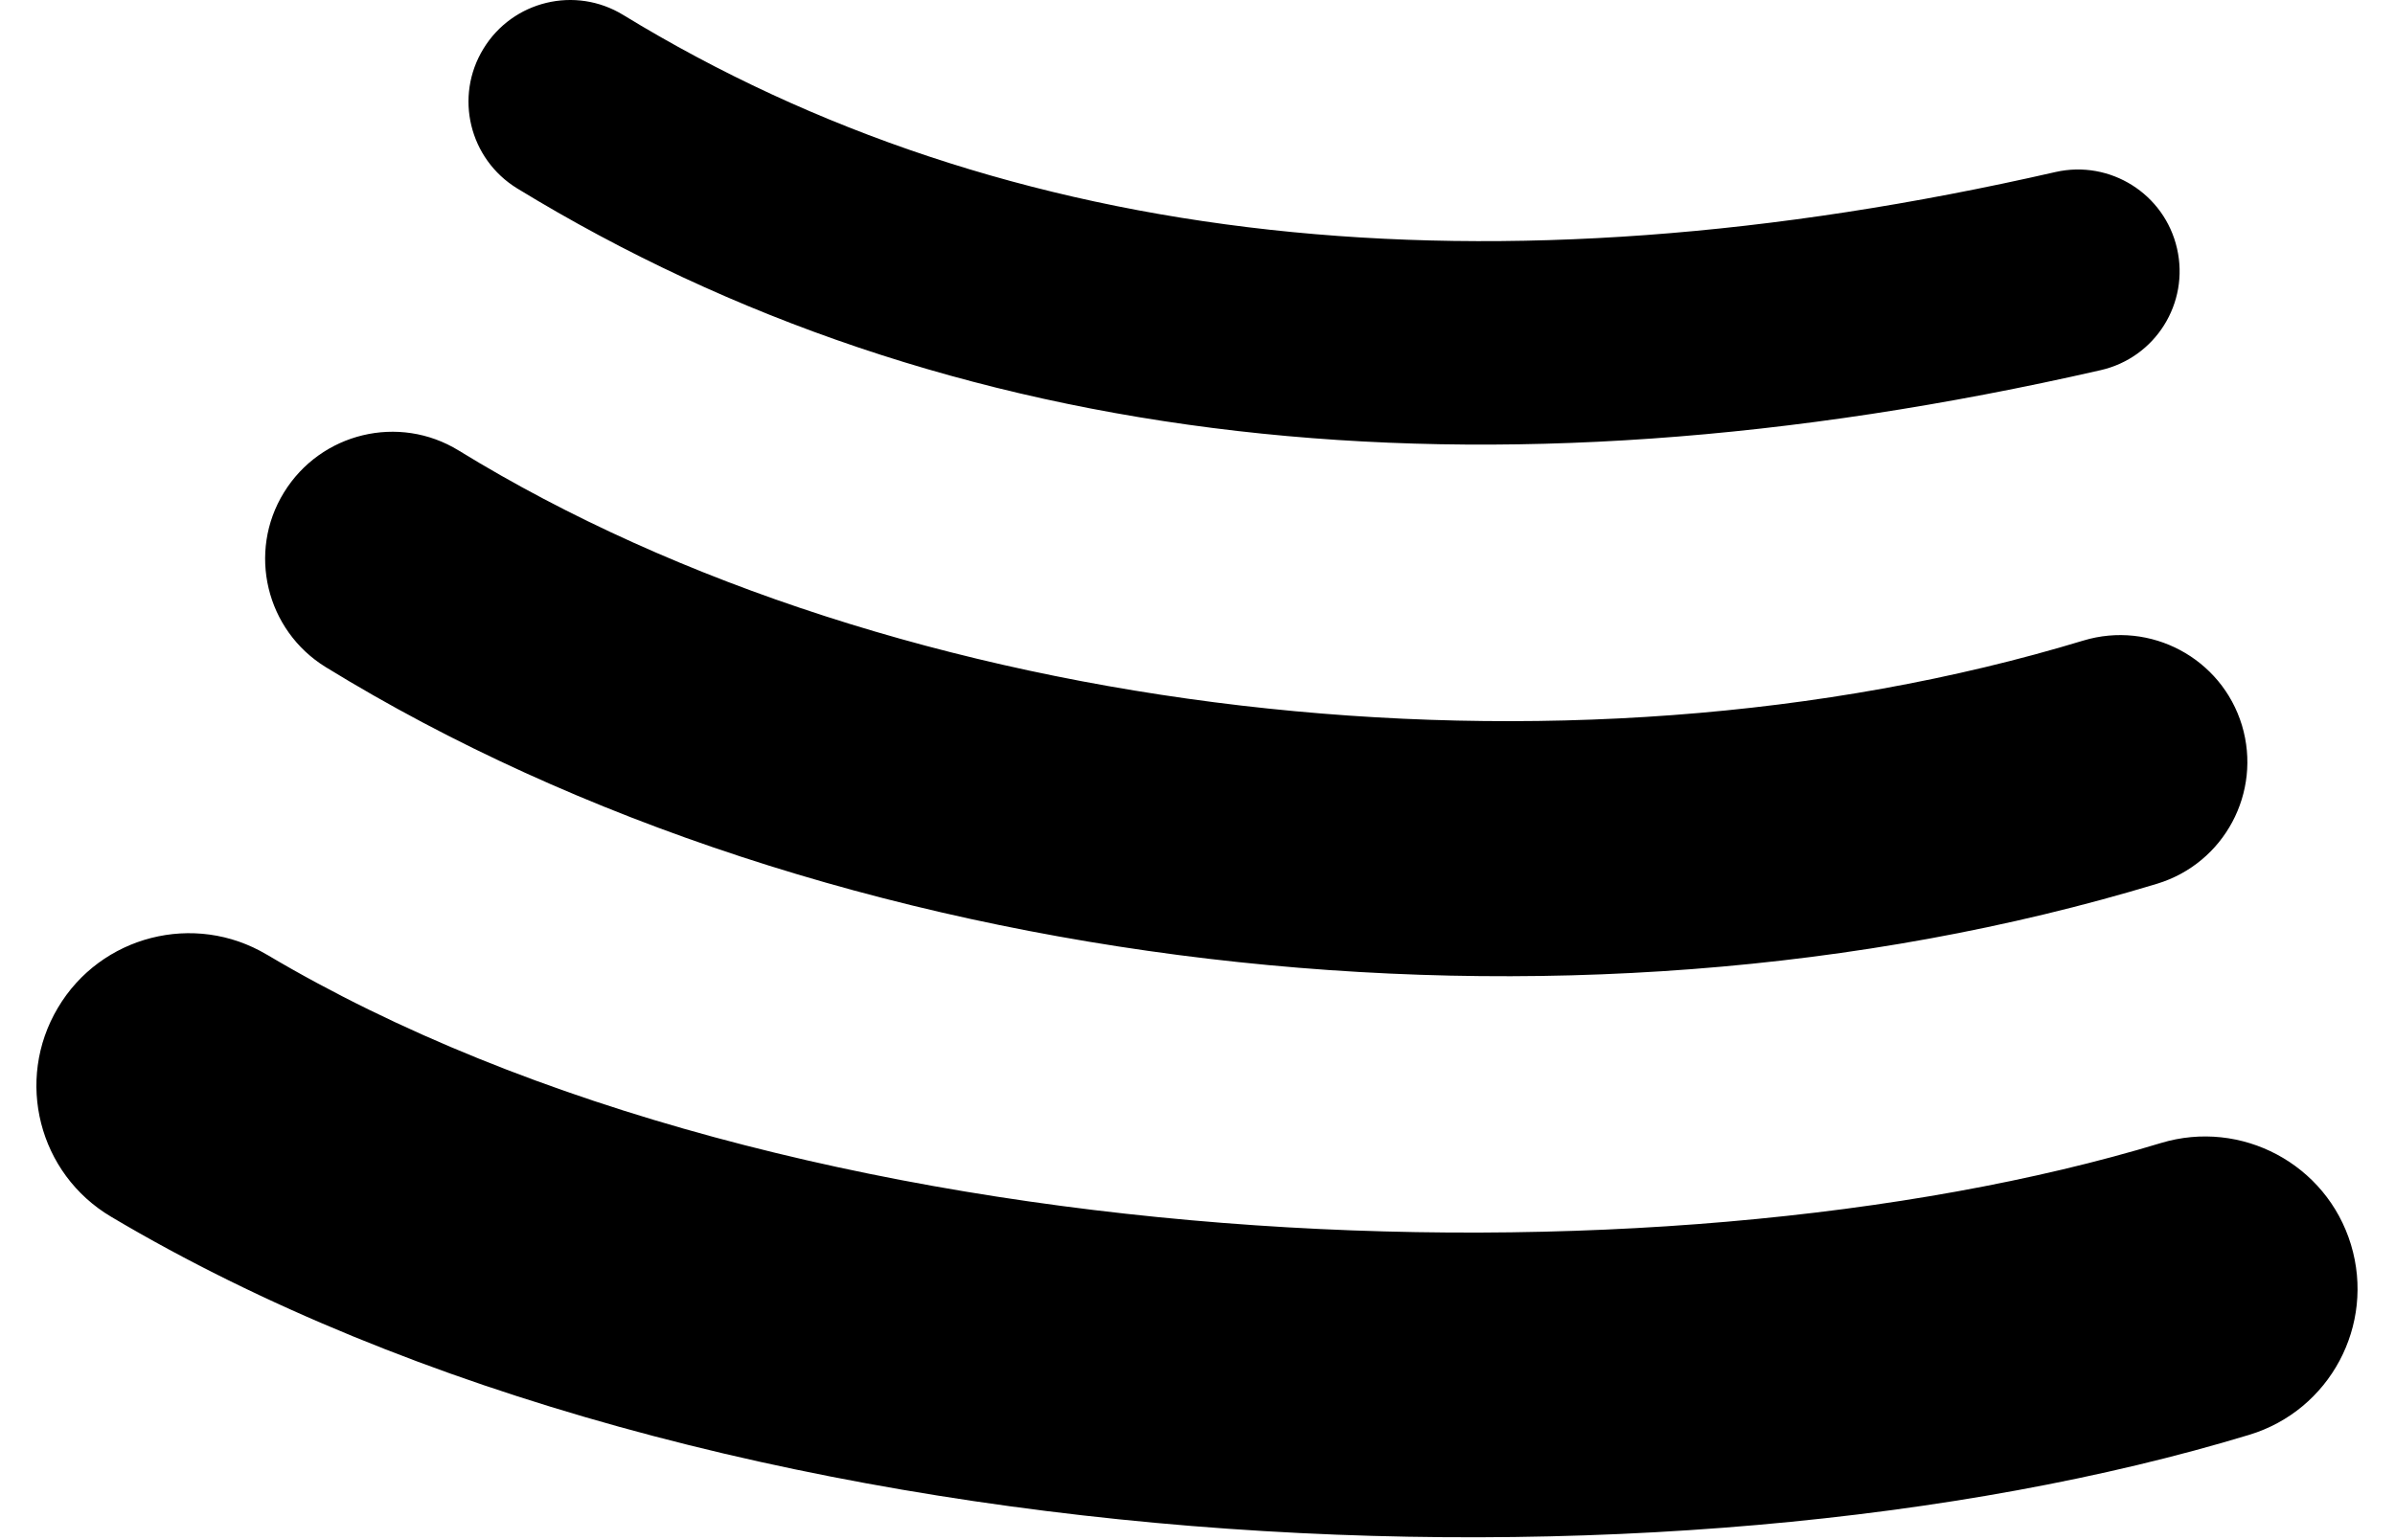
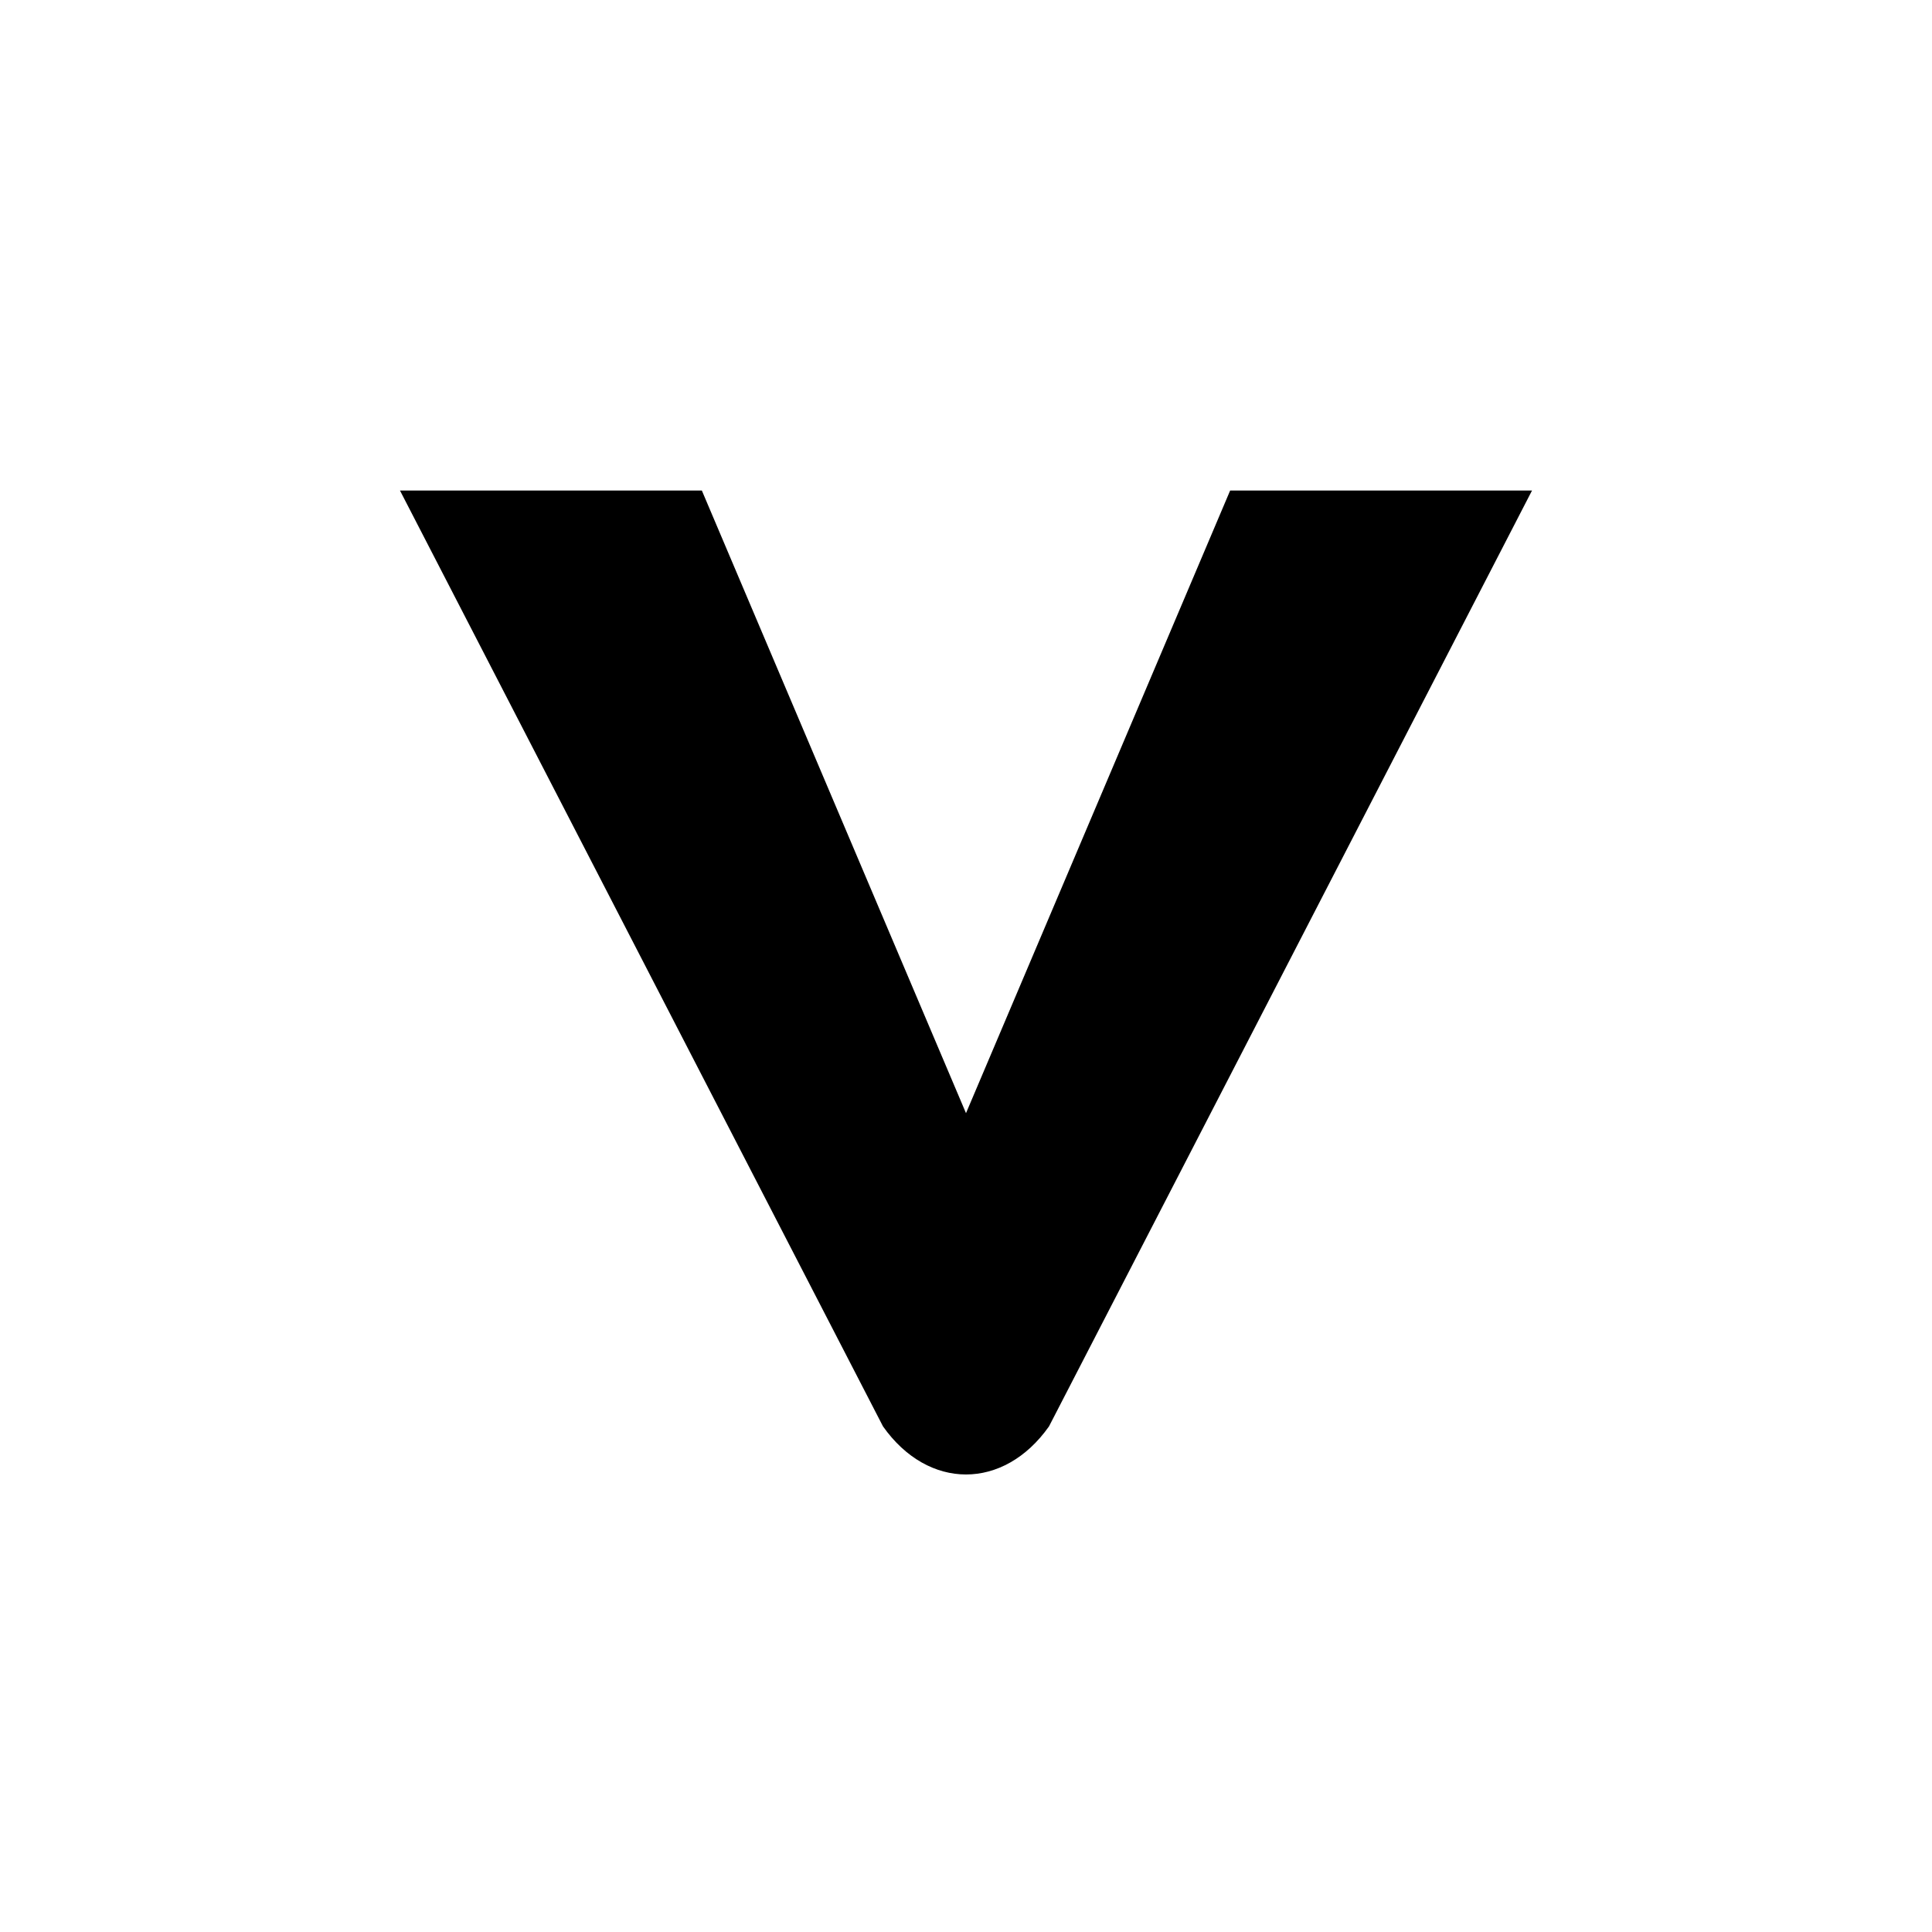
- <svg xmlns="http://www.w3.org/2000/svg" width="28" height="18" viewBox="0 0 730 484" fill="none">
-   <path fill="currentColor" d="M6.737 316.937C20.201 294.159 49.699 286.649 72.403 300.174H72.428C237.603 398.282 510.121 407.302 667.823 359.439C693.147 351.759 719.927 366.055 727.602 391.378C735.276 416.715 720.992 443.477 695.649 451.176C514.618 506.132 213.674 495.514 23.506 382.622C0.679 369.103 -6.788 339.685 6.737 316.937ZM77.814 154.865C89.38 136.046 113.982 130.11 132.77 141.676C270.528 226.369 480.519 250.891 643.46 201.43C664.592 195.047 686.911 206.957 693.324 228.052C699.689 249.184 687.774 271.46 666.679 277.886C480.555 334.36 249.169 307.004 90.971 209.79C72.183 198.224 66.247 173.628 77.814 154.865ZM140.542 15.301C149.722 0.246 169.428 -4.528 184.482 4.713C304.811 78.213 456.29 94.859 634.684 54.101C651.874 50.184 669.01 60.955 672.927 78.152C676.862 95.349 666.134 112.484 648.9 116.401C453.677 161.021 286.219 141.799 151.129 59.242C136.074 50.001 131.301 30.356 140.542 15.301Z" />
+ <svg xmlns="http://www.w3.org/2000/svg" width="512" height="512" viewBox="0 0 1024 1024" fill="none">
+   <path fill="currentColor" d="M212 260 H372 L512 590 L652 260 H812 L556 756 C532 790 492 790 468 756 Z" />
</svg>
